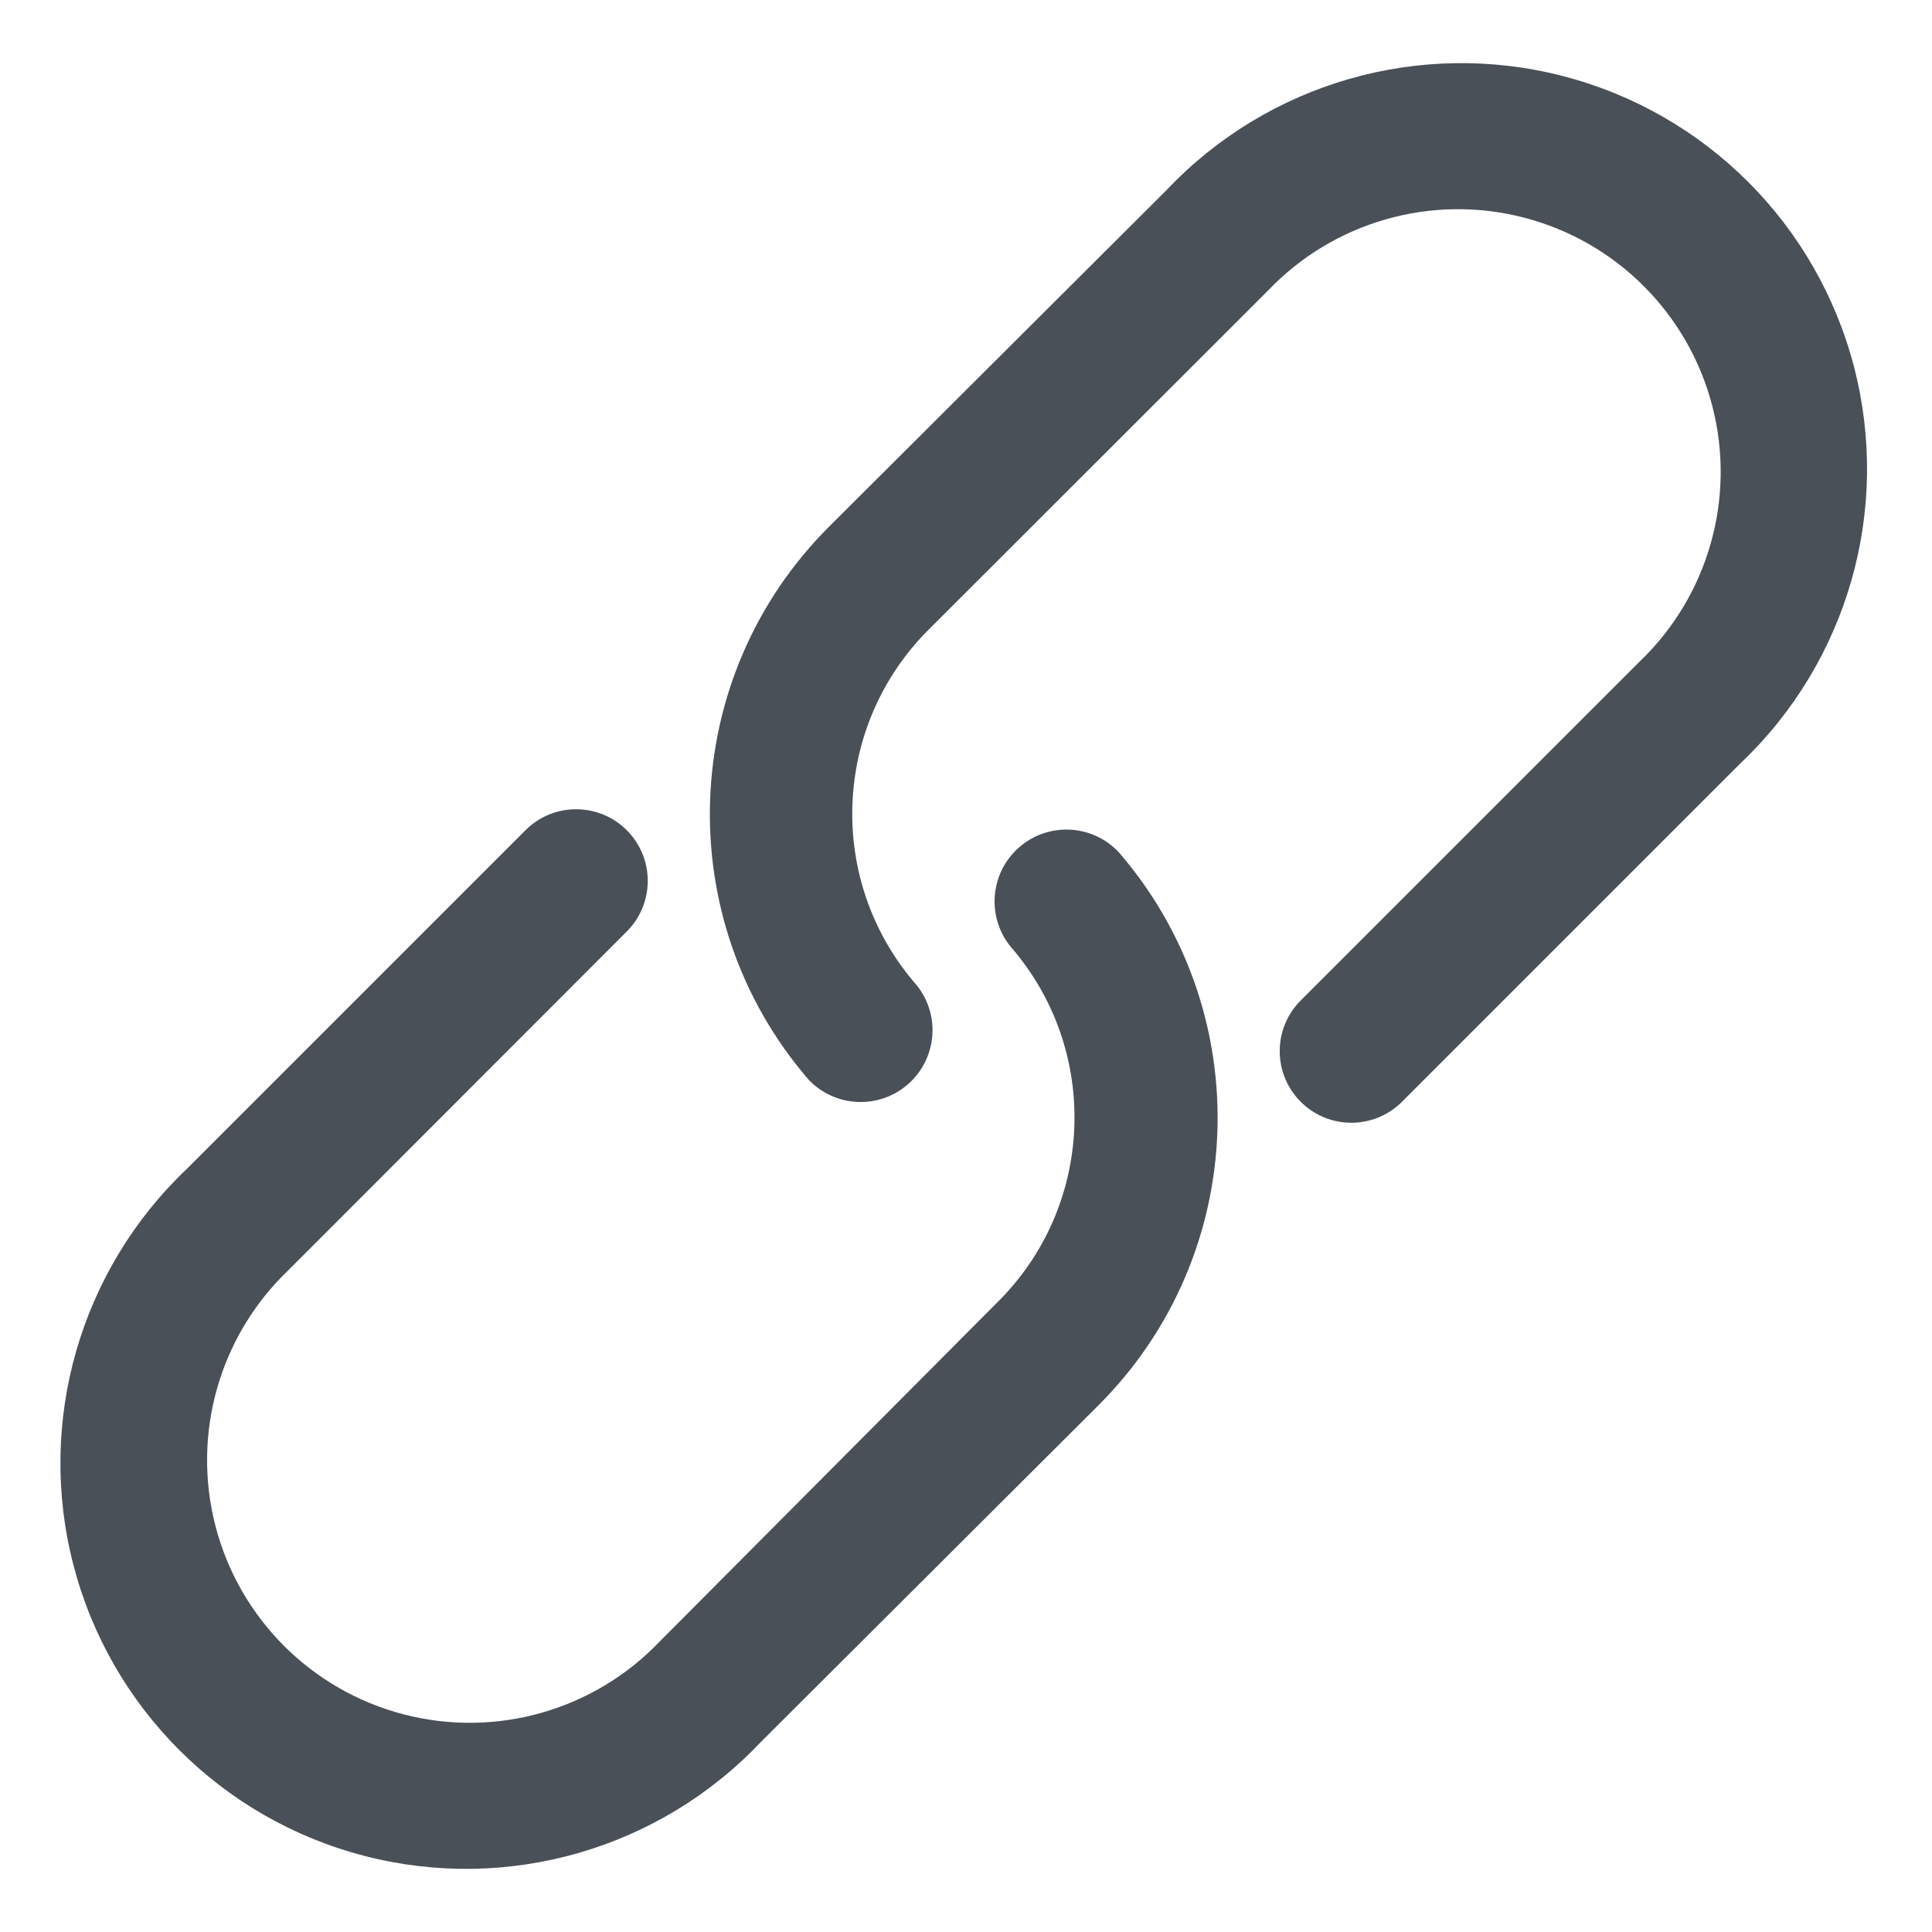
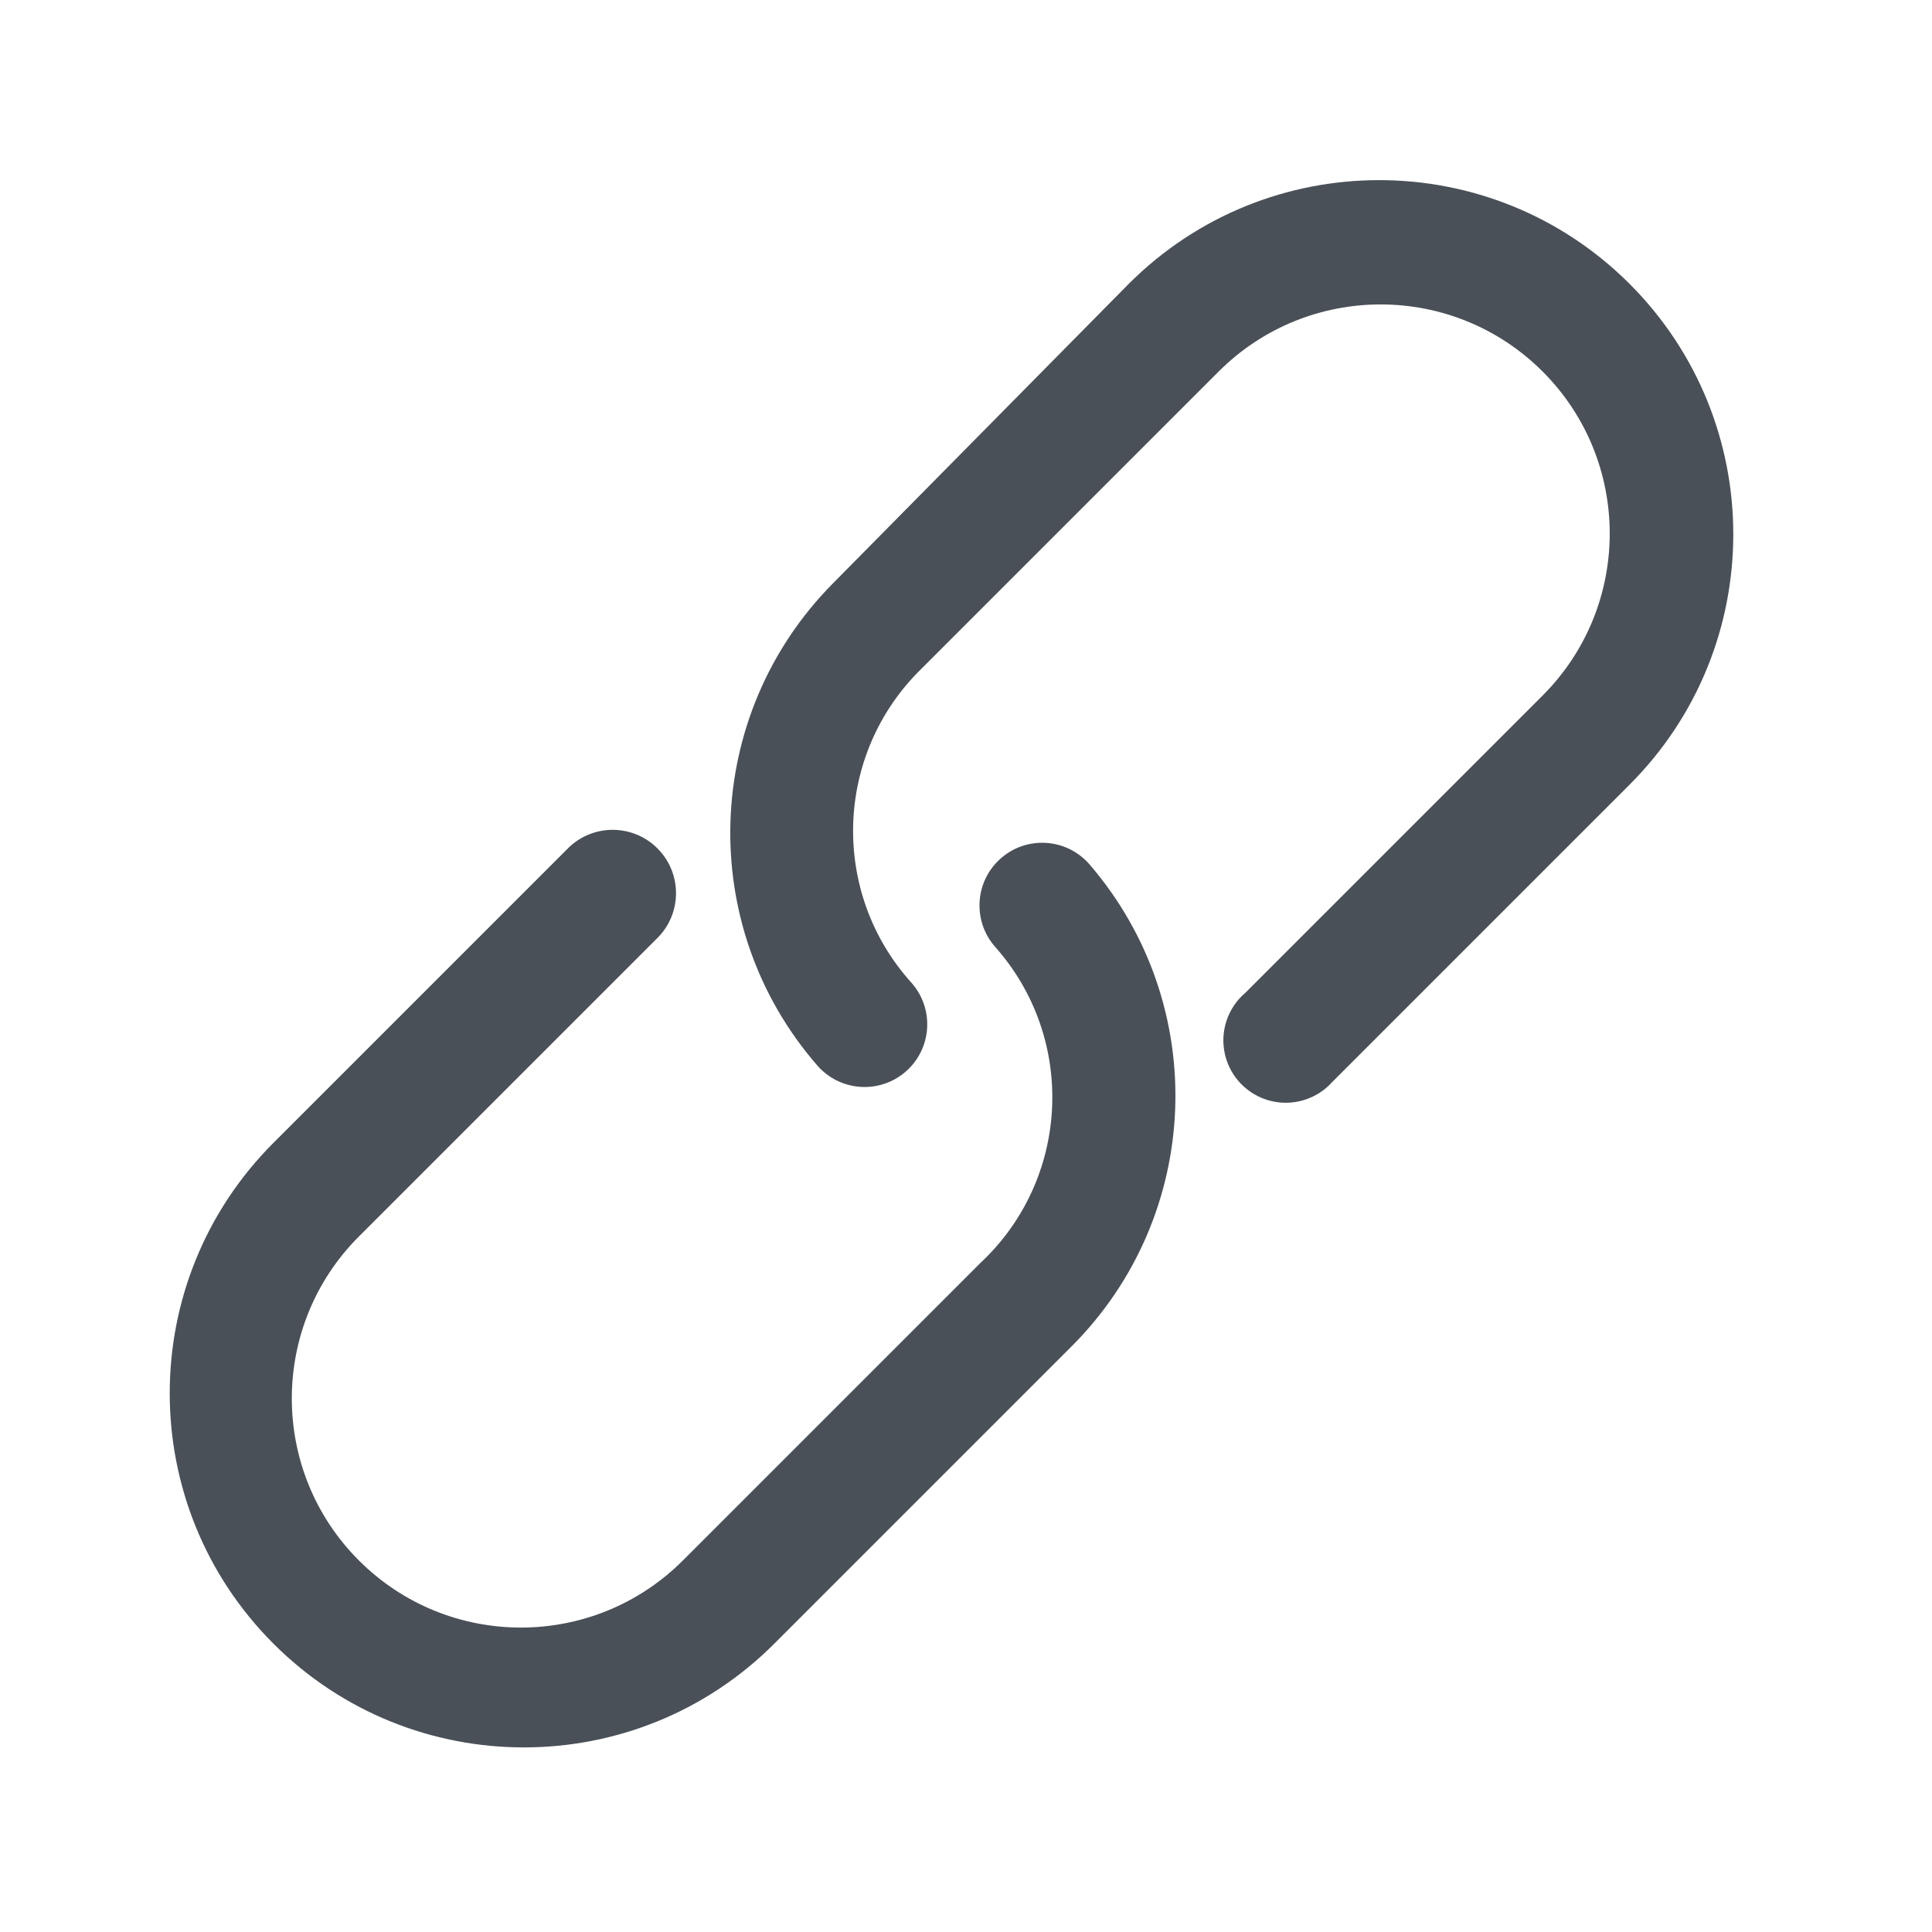
- <svg xmlns="http://www.w3.org/2000/svg" id="Layer_1" data-name="Layer 1" viewBox="0 0 64 64">
+ <svg xmlns="http://www.w3.org/2000/svg" id="Layer_1" data-name="Layer 1" viewBox="0 0 26 26">
  <defs>
    <style>.cls-1{fill:#4a5058;}</style>
  </defs>
-   <path class="cls-1" d="M6.2,38.71a13.44,13.44,0,1,0,19,19L36.4,46.54a13.46,13.46,0,0,0,.66-18.31,2.38,2.38,0,0,0-3.59,3.12h0A8.62,8.62,0,0,1,33,43.18L21.86,54.37a8.7,8.7,0,1,1-12.3-12.3L20.74,30.88a2.37,2.37,0,1,0-3.31-3.4l0,0L6.2,38.71ZM27.45,17.46a13.46,13.46,0,0,0-.66,18.31,2.38,2.38,0,0,0,3.58-3.13h0a8.62,8.62,0,0,1,.44-11.83L42,9.63a8.7,8.7,0,1,1,12.3,12.3L43.11,33.12a2.37,2.37,0,1,0,3.31,3.4l0,0L57.65,25.29a13.44,13.44,0,1,0-19-19Z" />
+   <path class="cls-1" d="M3.68,15.38a4.76,4.76,0,1,0,6.74,6.74l4-4a4.77,4.77,0,0,0,.24-6.49.84.84,0,0,0-1.27,1.11h0A3.05,3.05,0,0,1,13.19,17l-4,4a3.08,3.08,0,1,1-4.36-4.36l4-4A.84.84,0,1,0,7.66,11.4l0,0-4,4Zm7.53-7.53A4.77,4.77,0,0,0,11,14.34a.84.84,0,0,0,1.27-1.11h0A3.05,3.05,0,0,1,12.4,9l4-4a3.08,3.08,0,1,1,4.36,4.36l-4,4a.84.84,0,1,0,1.17,1.2l0,0,4-4a4.76,4.76,0,1,0-6.74-6.74Z" />
</svg>
